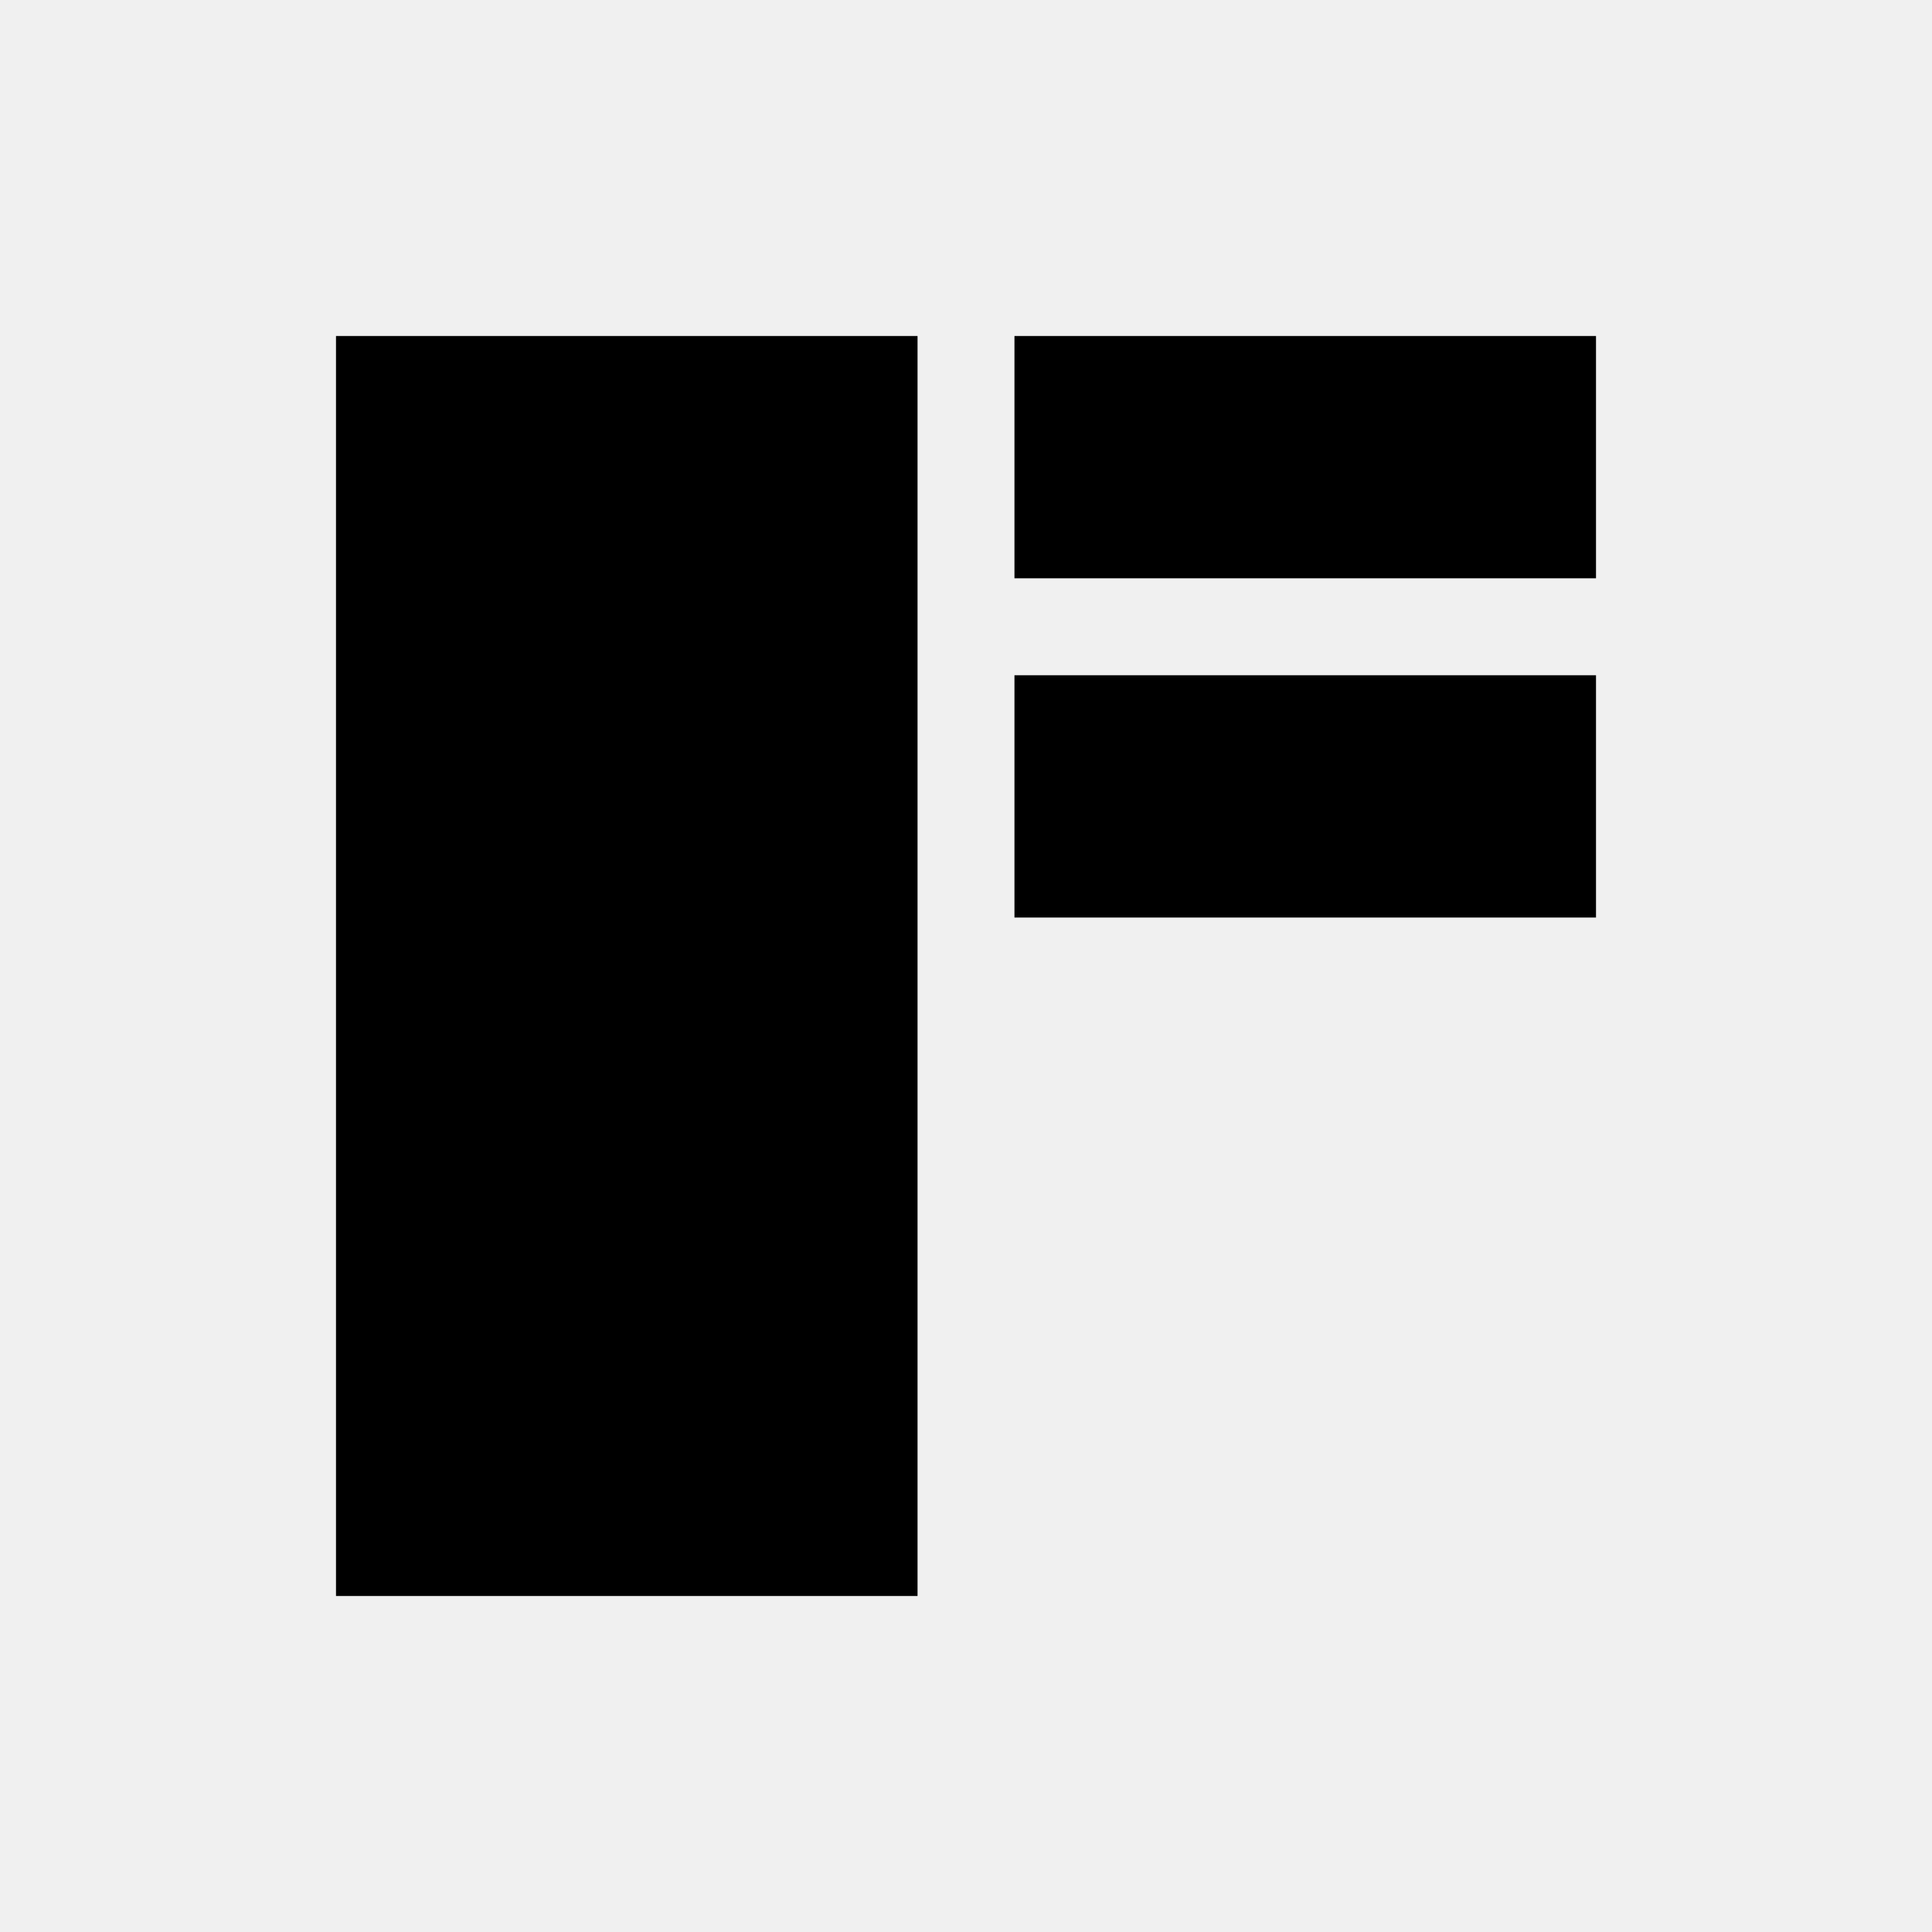
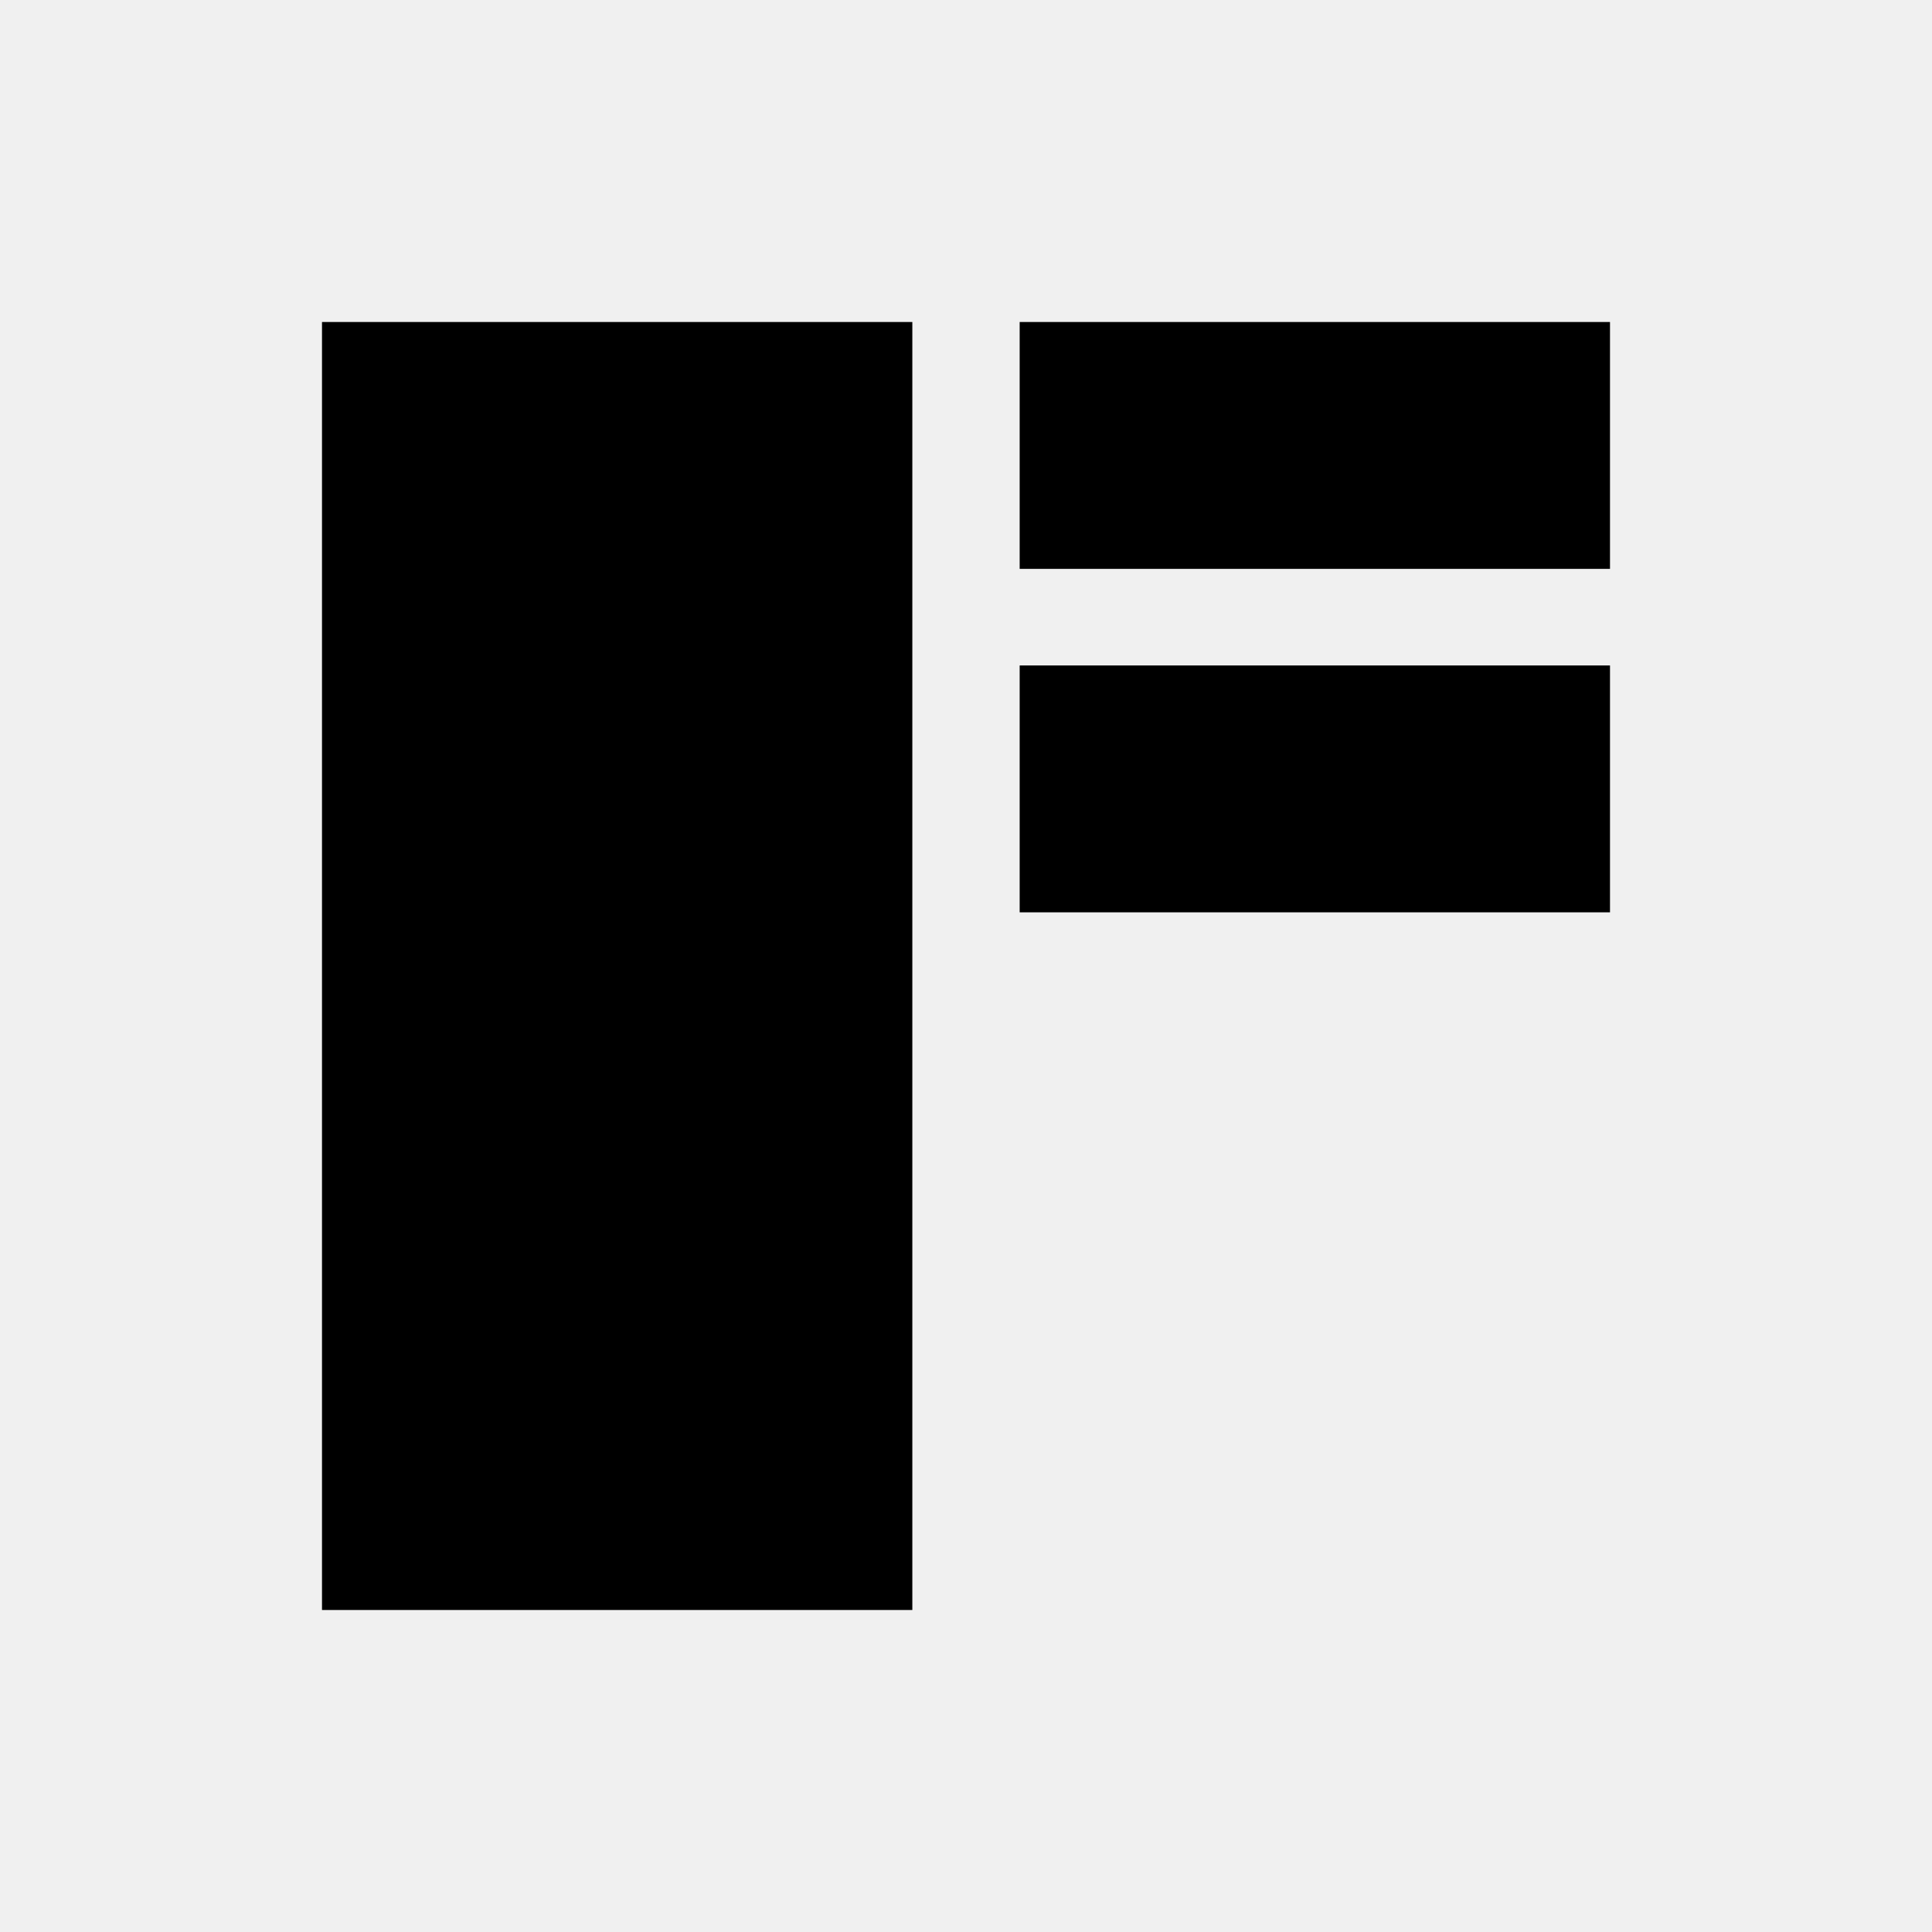
- <svg xmlns="http://www.w3.org/2000/svg" width="180" height="180" viewBox="-25 -25 230 230" fill="none">
-   <style>
-   rect { fill: black; }
-   @media (prefers-color-scheme: dark) {
-     rect { fill: white; }
-   }
- </style>
-   <rect x="15" y="15" width="69.231" height="150" />
-   <rect x="95.769" y="15" width="69.231" height="28.846" />
-   <rect x="95.769" y="55.385" width="69.231" height="28.846" />
+ <svg xmlns="http://www.w3.org/2000/svg" width="180" height="180" viewBox="0 0 180 180" fill="none">
+   <rect x="30" y="30" width="55" height="120" fill="black" />
+   <rect x="95" y="30" width="55" height="23" fill="black" />
+   <rect x="95" y="62" width="55" height="23" fill="black" />
</svg>
